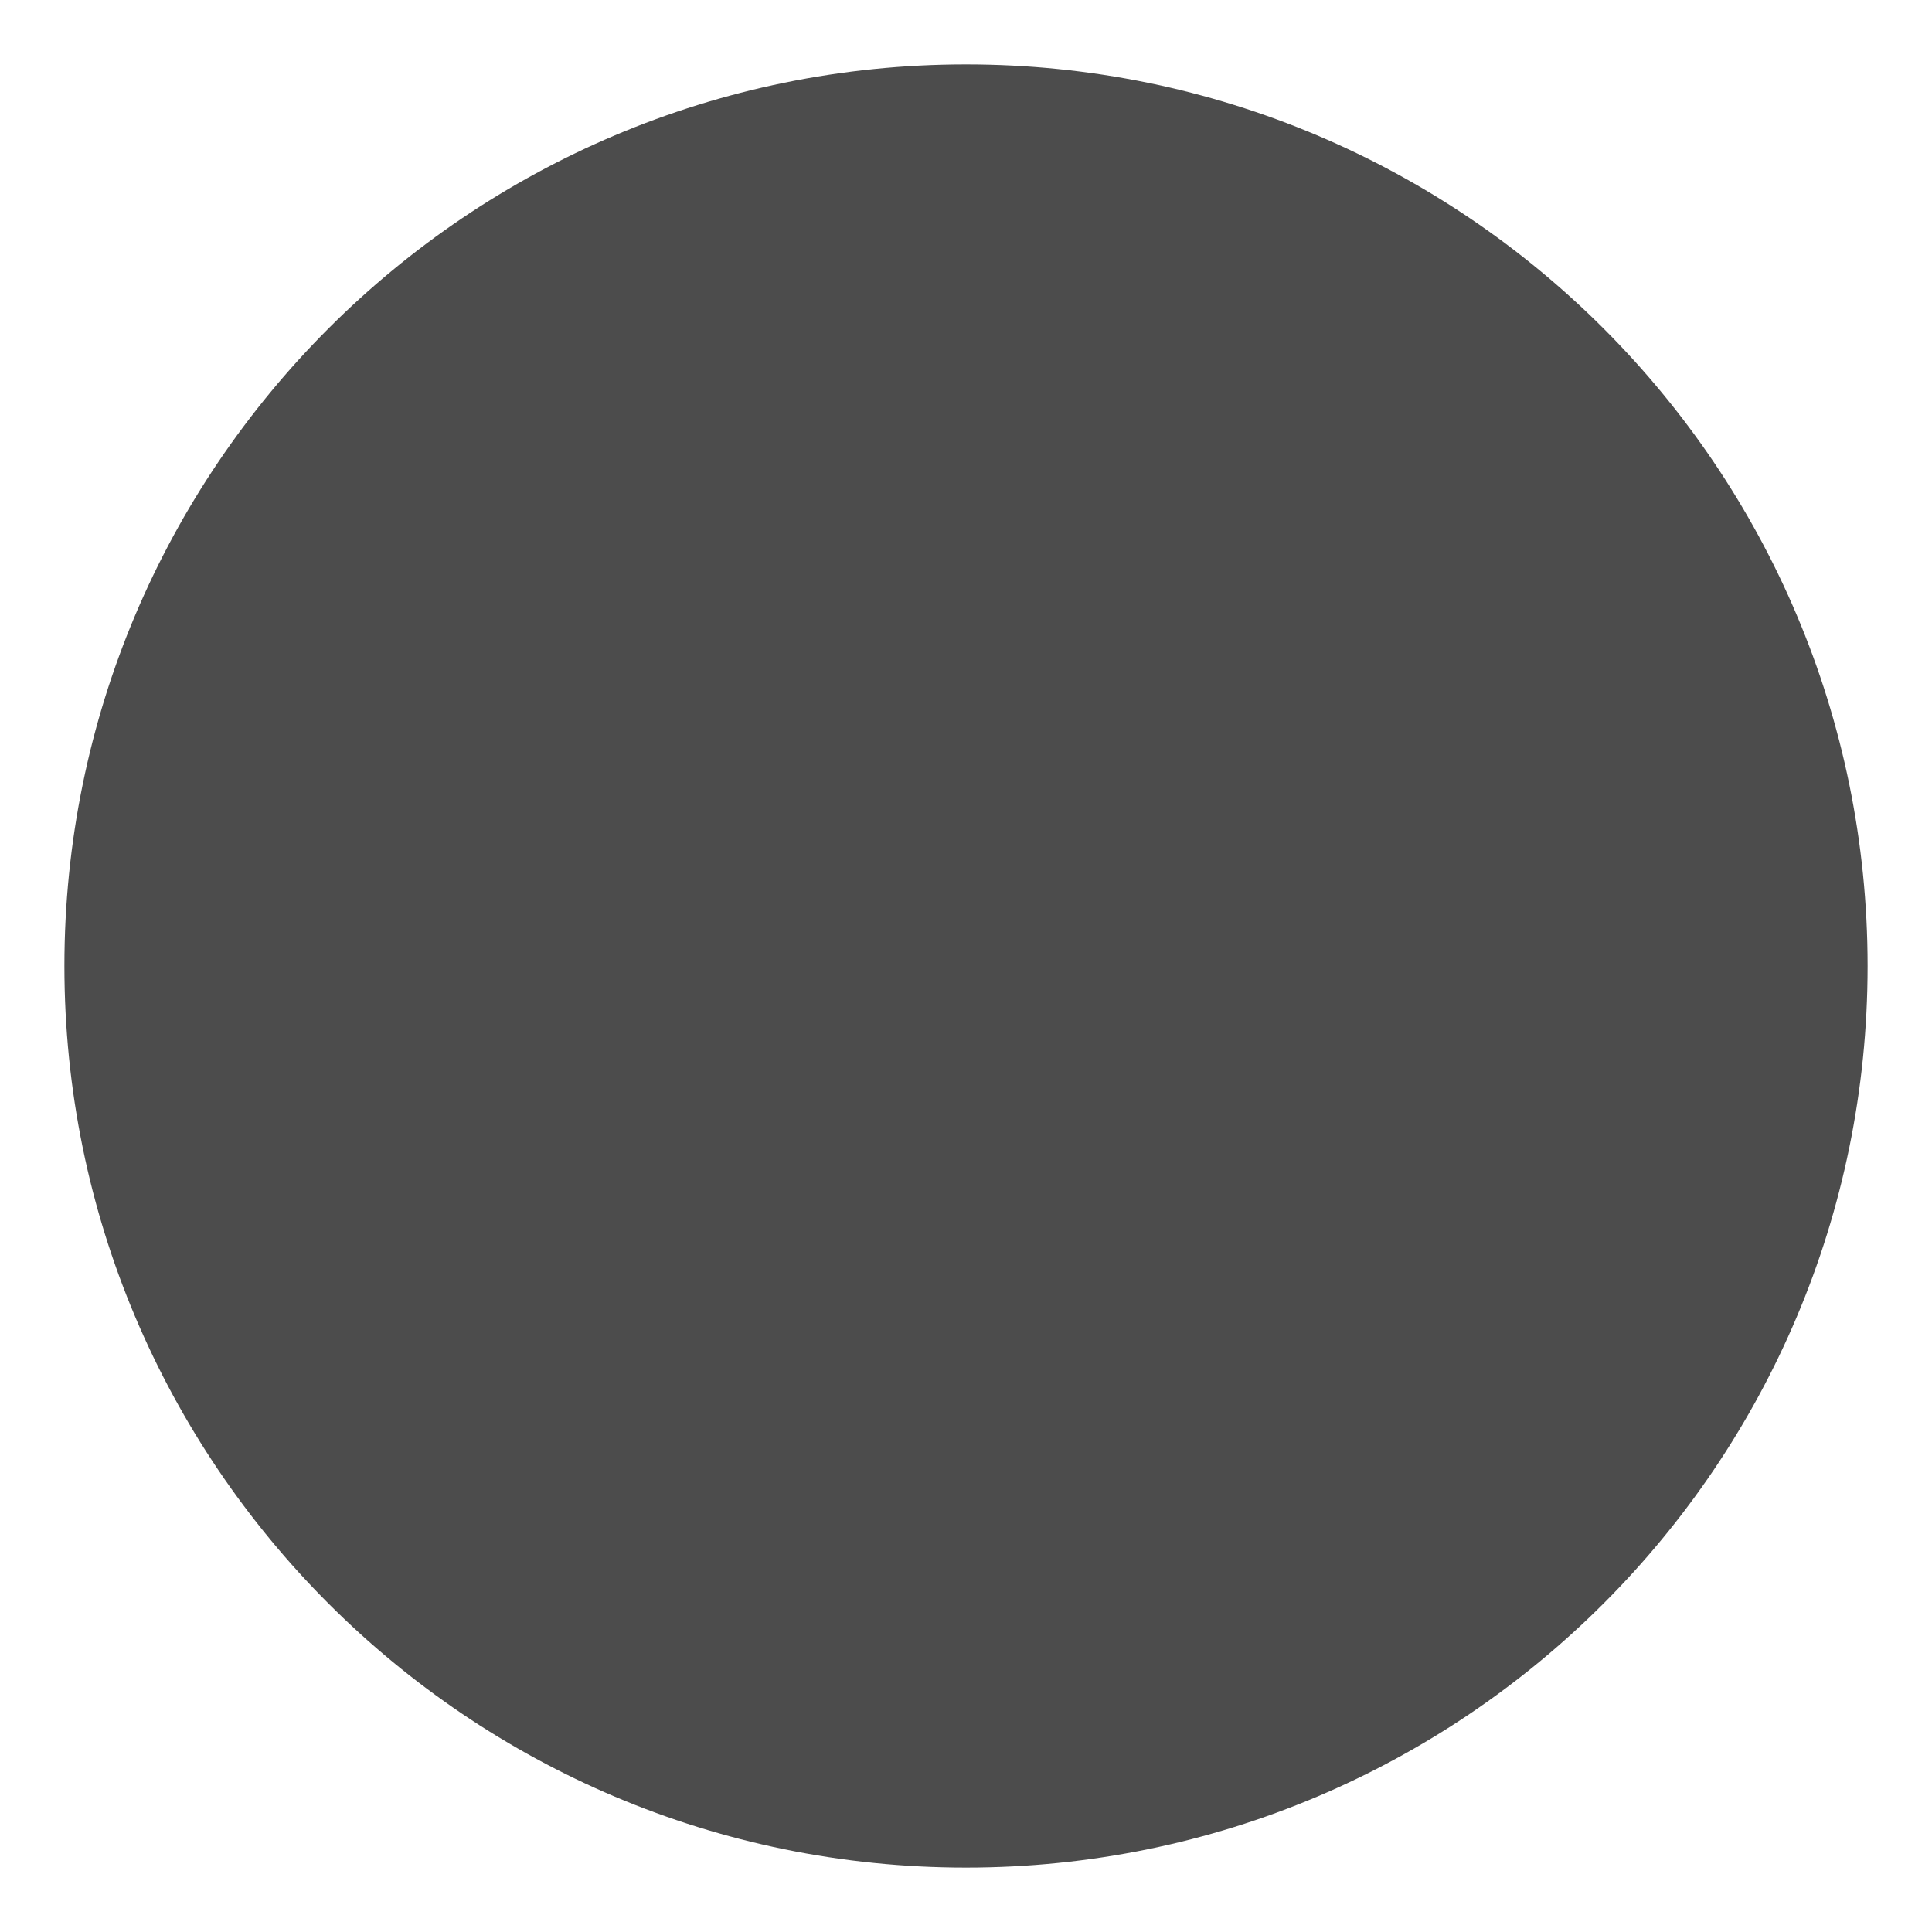
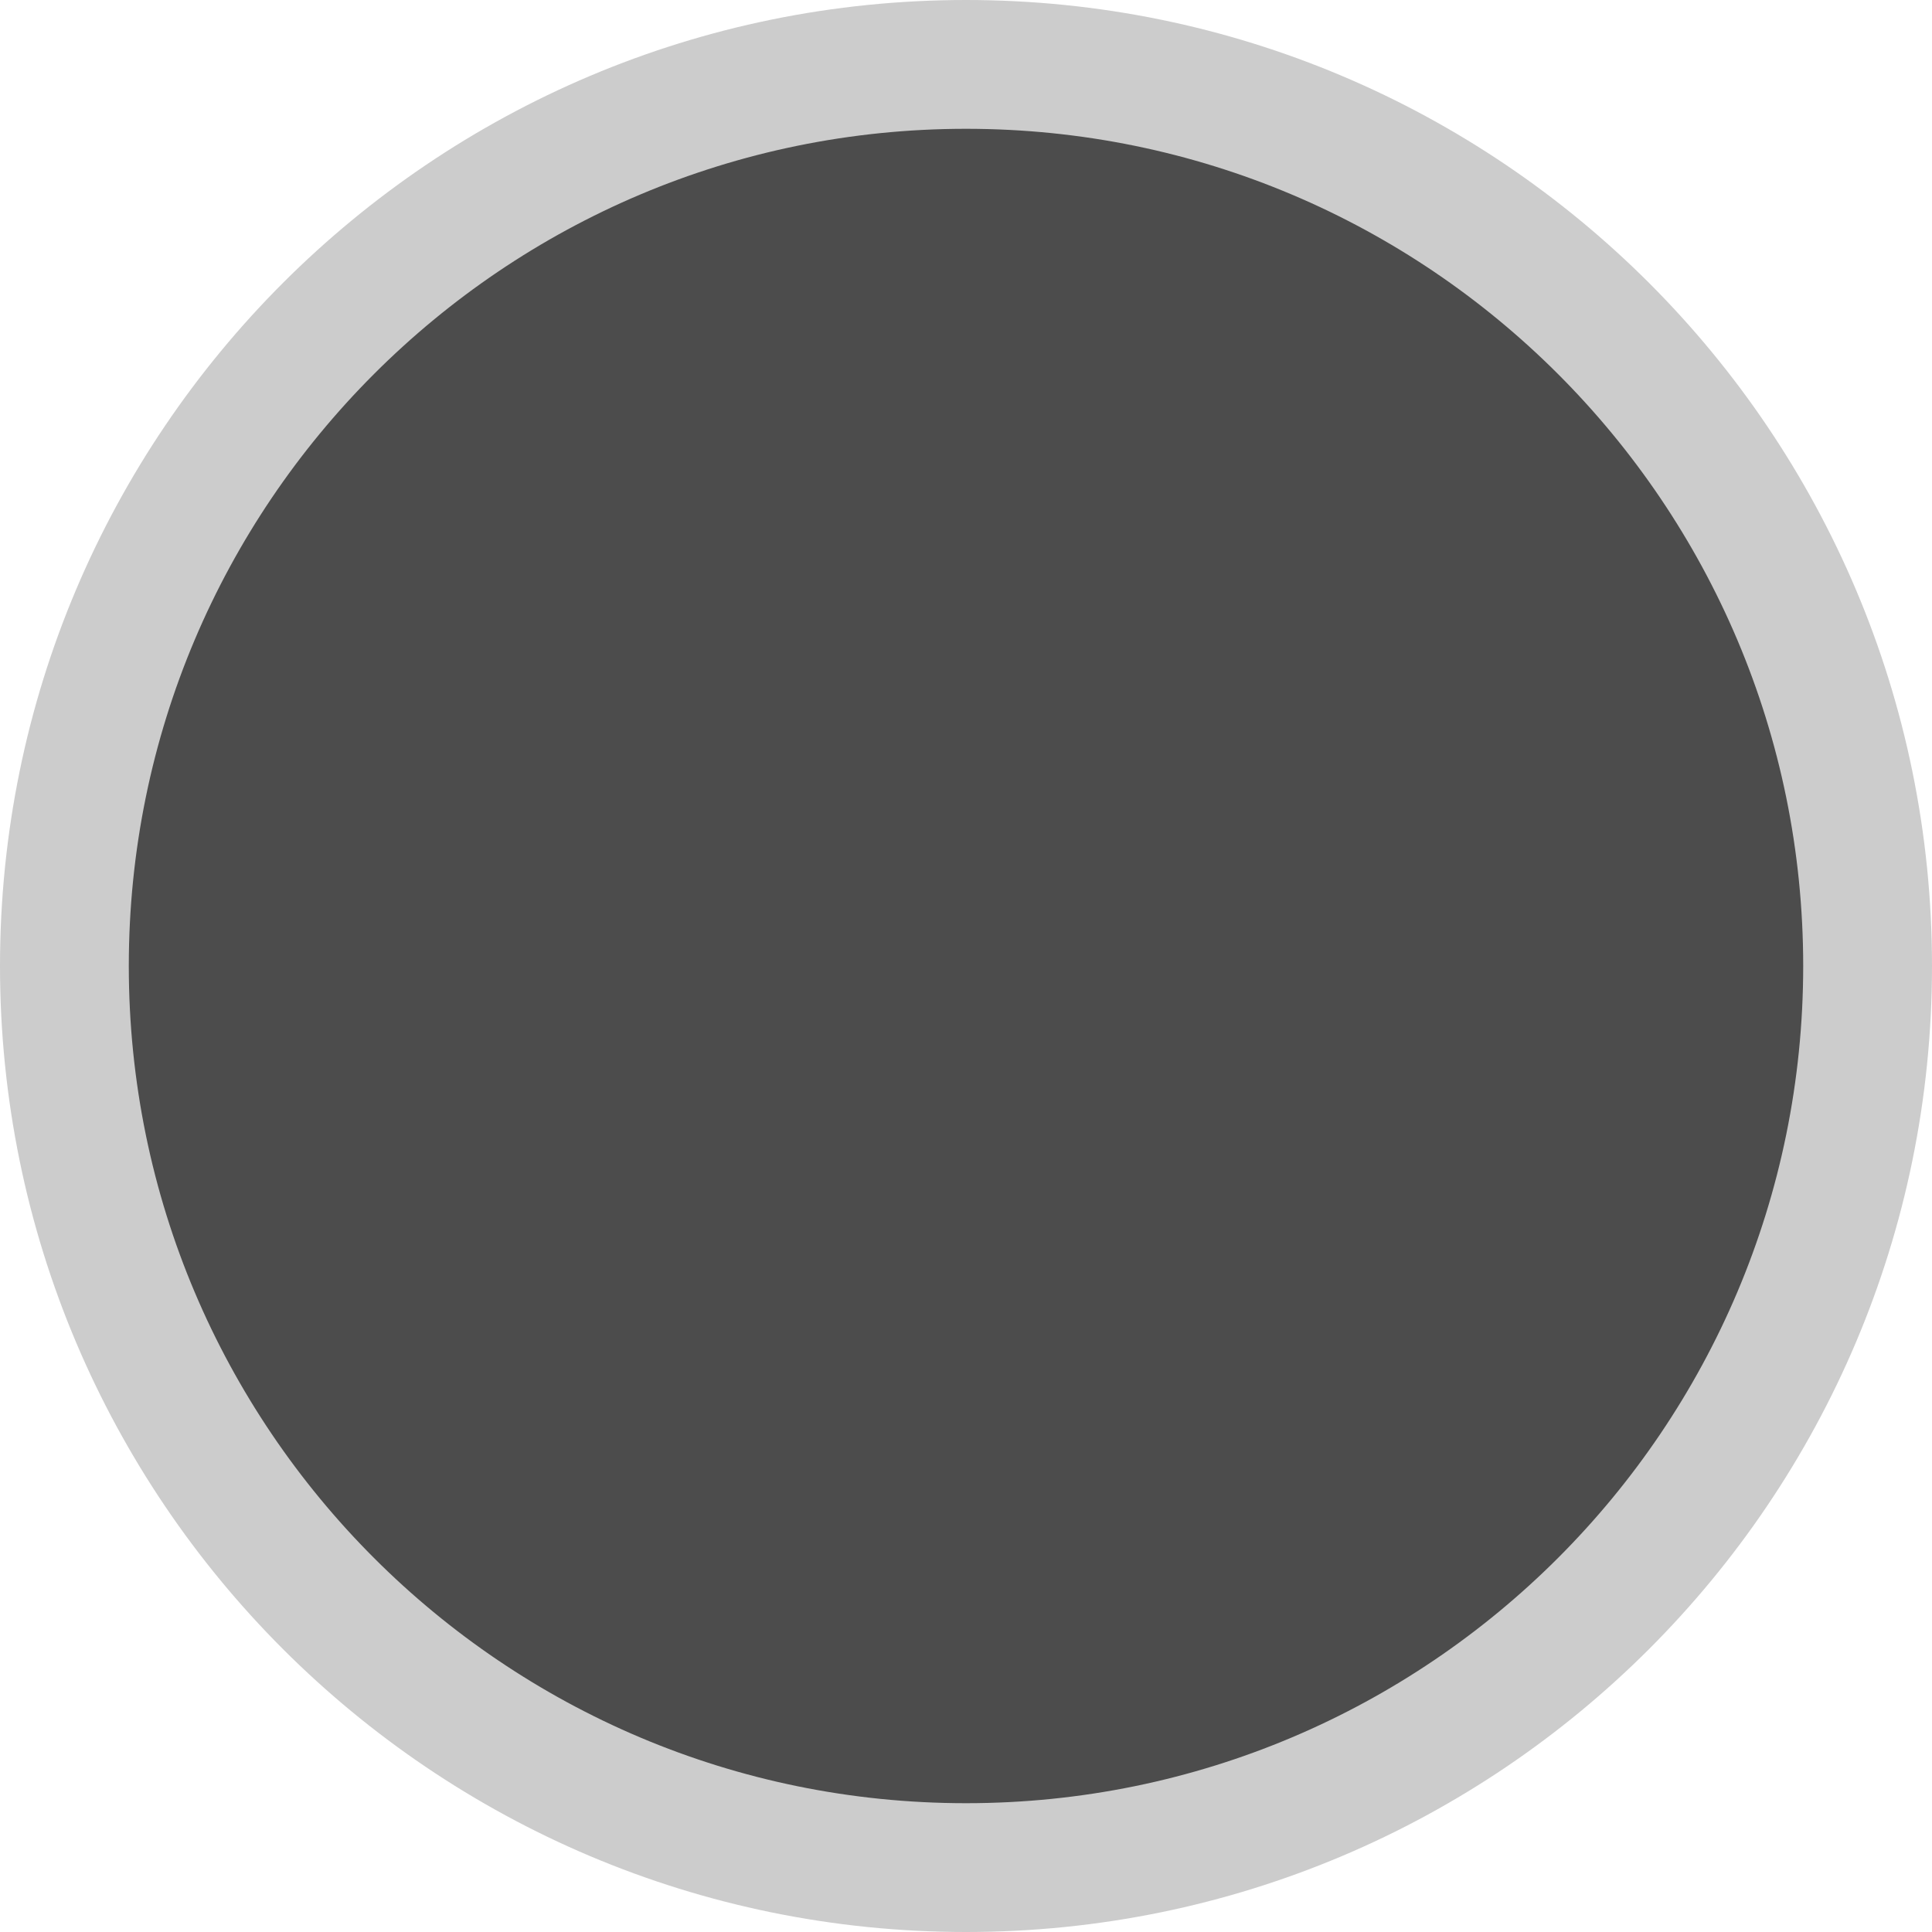
<svg xmlns="http://www.w3.org/2000/svg" width="30" height="30" viewBox="0 0 30 30" fill="none">
-   <rect x="1" y="1" width="28" height="28" rx="14" fill="#4C4C4C" stroke="EEEEEE" stroke-width="2" />
+   <rect x="1" y="1" width="28" height="28" rx="14" fill="#4C4C4C" stroke="#CCCCCC" stroke-width="2" />
</svg>
